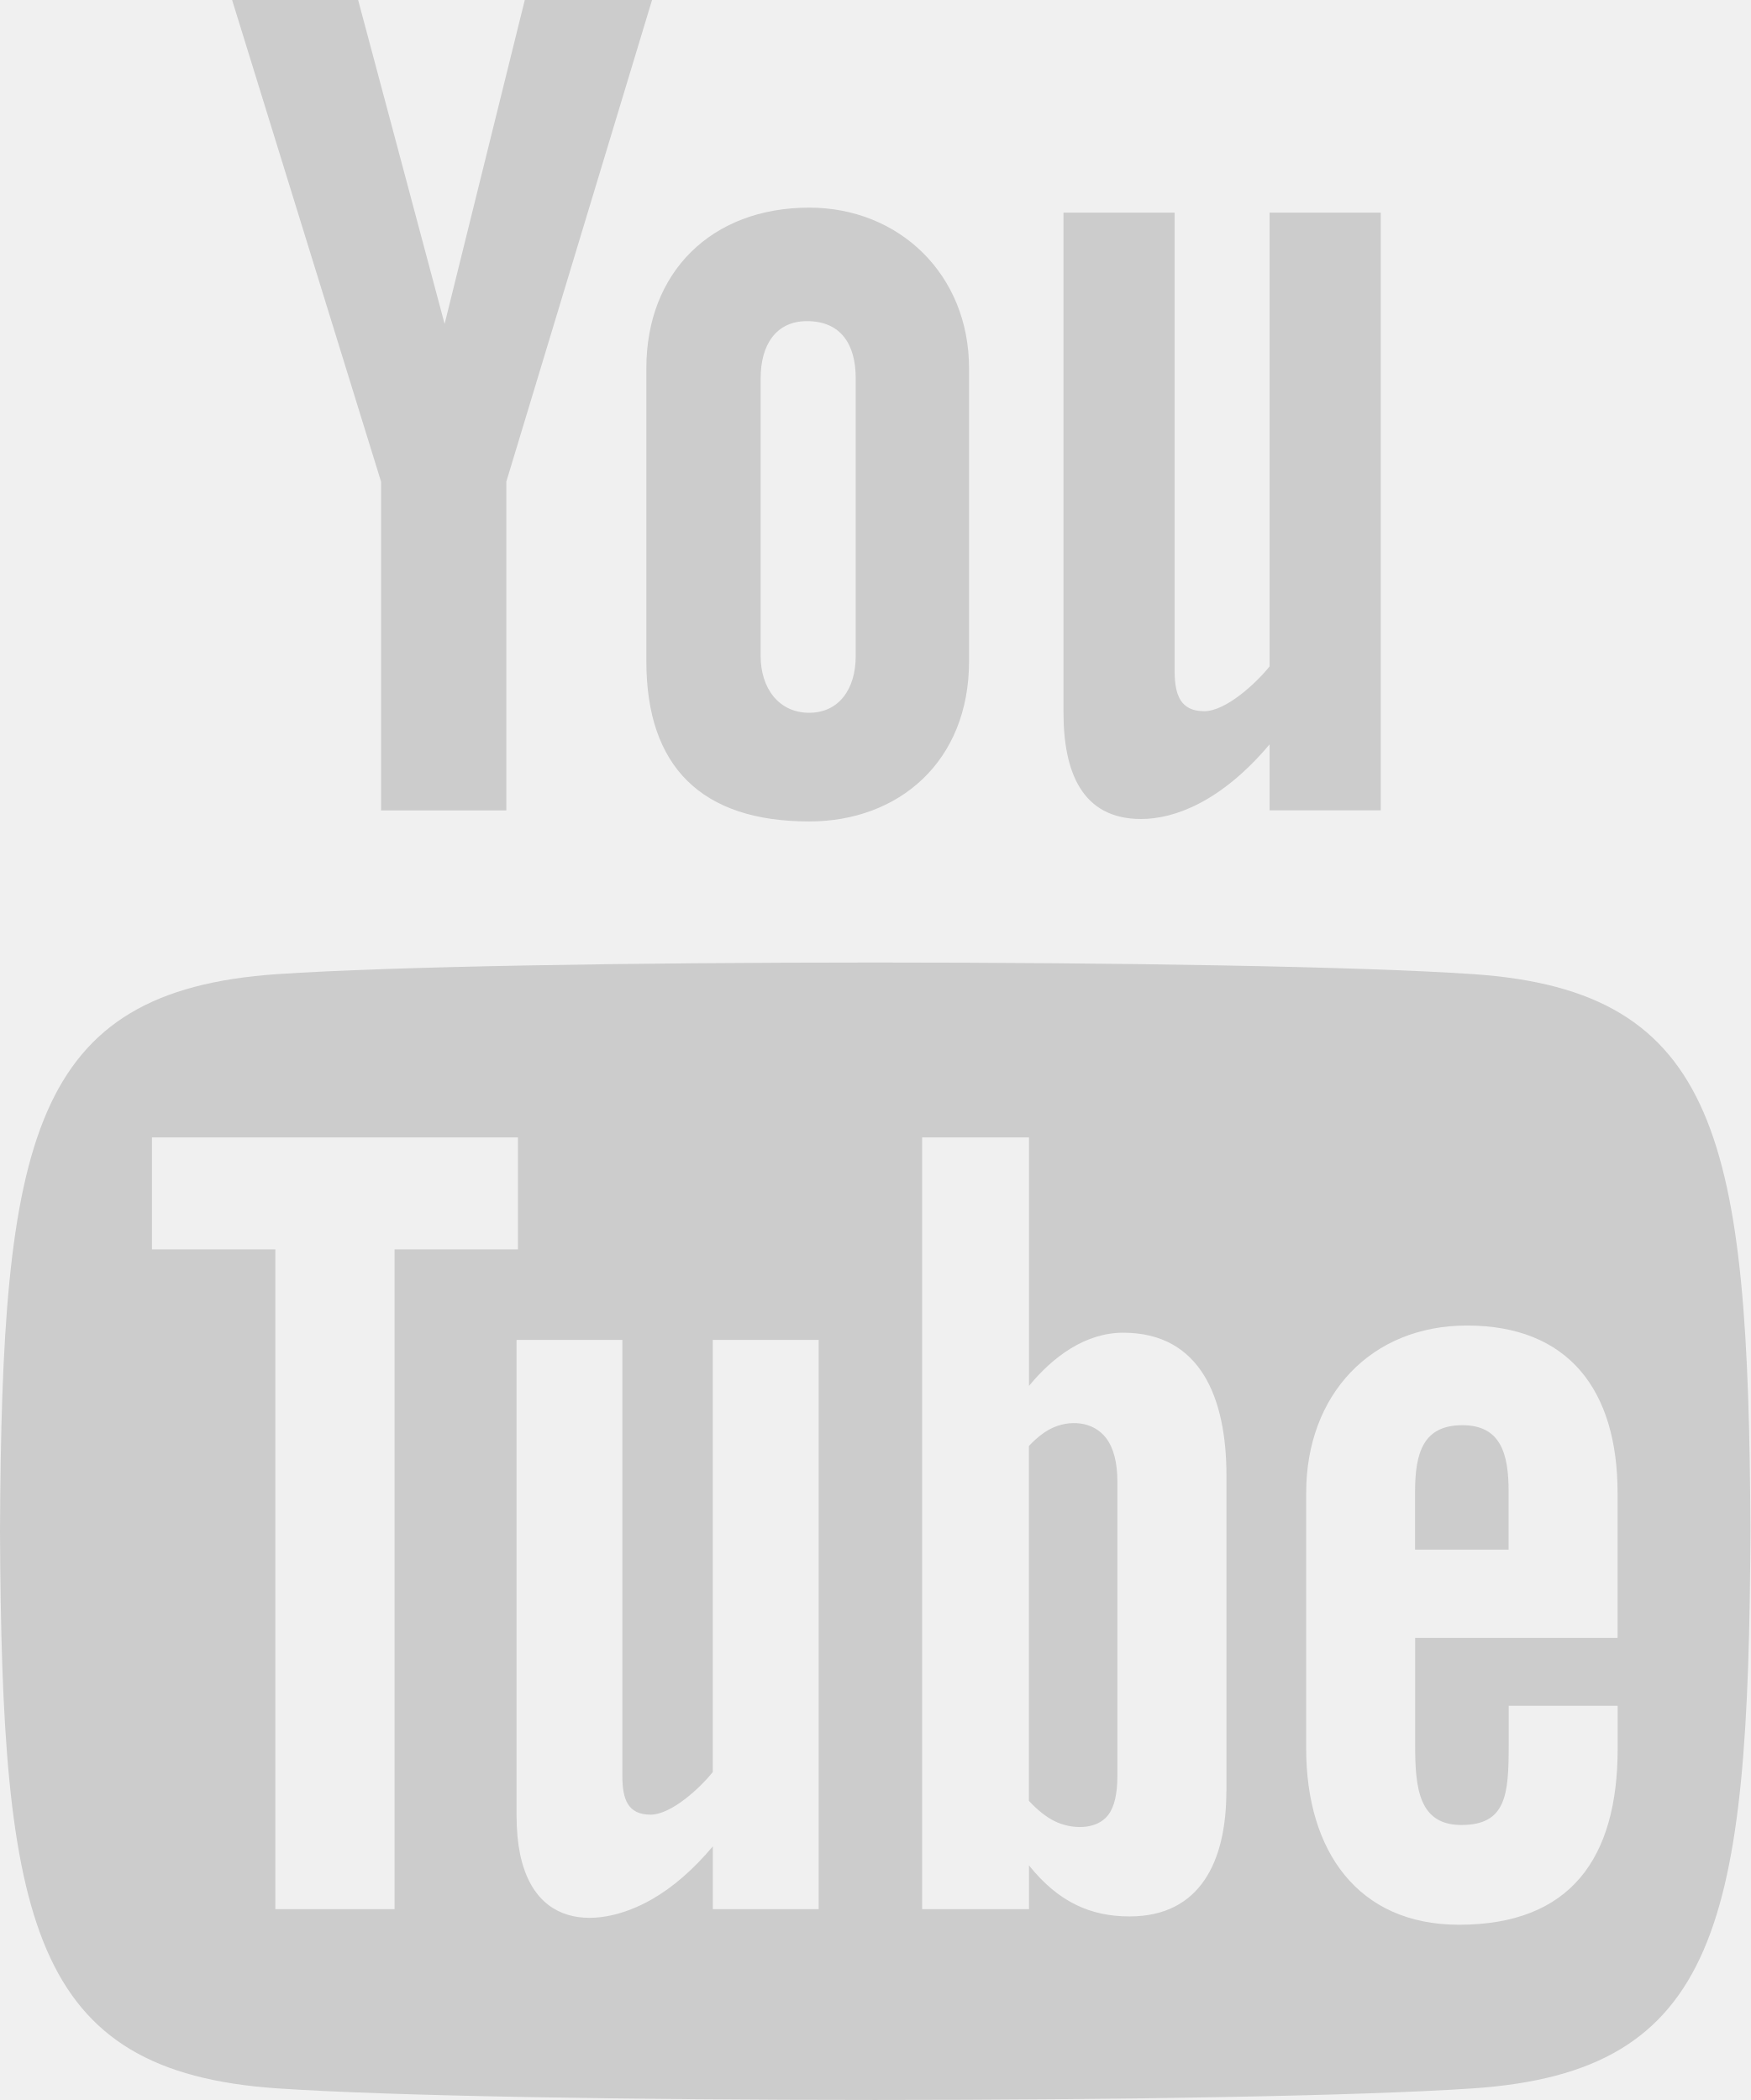
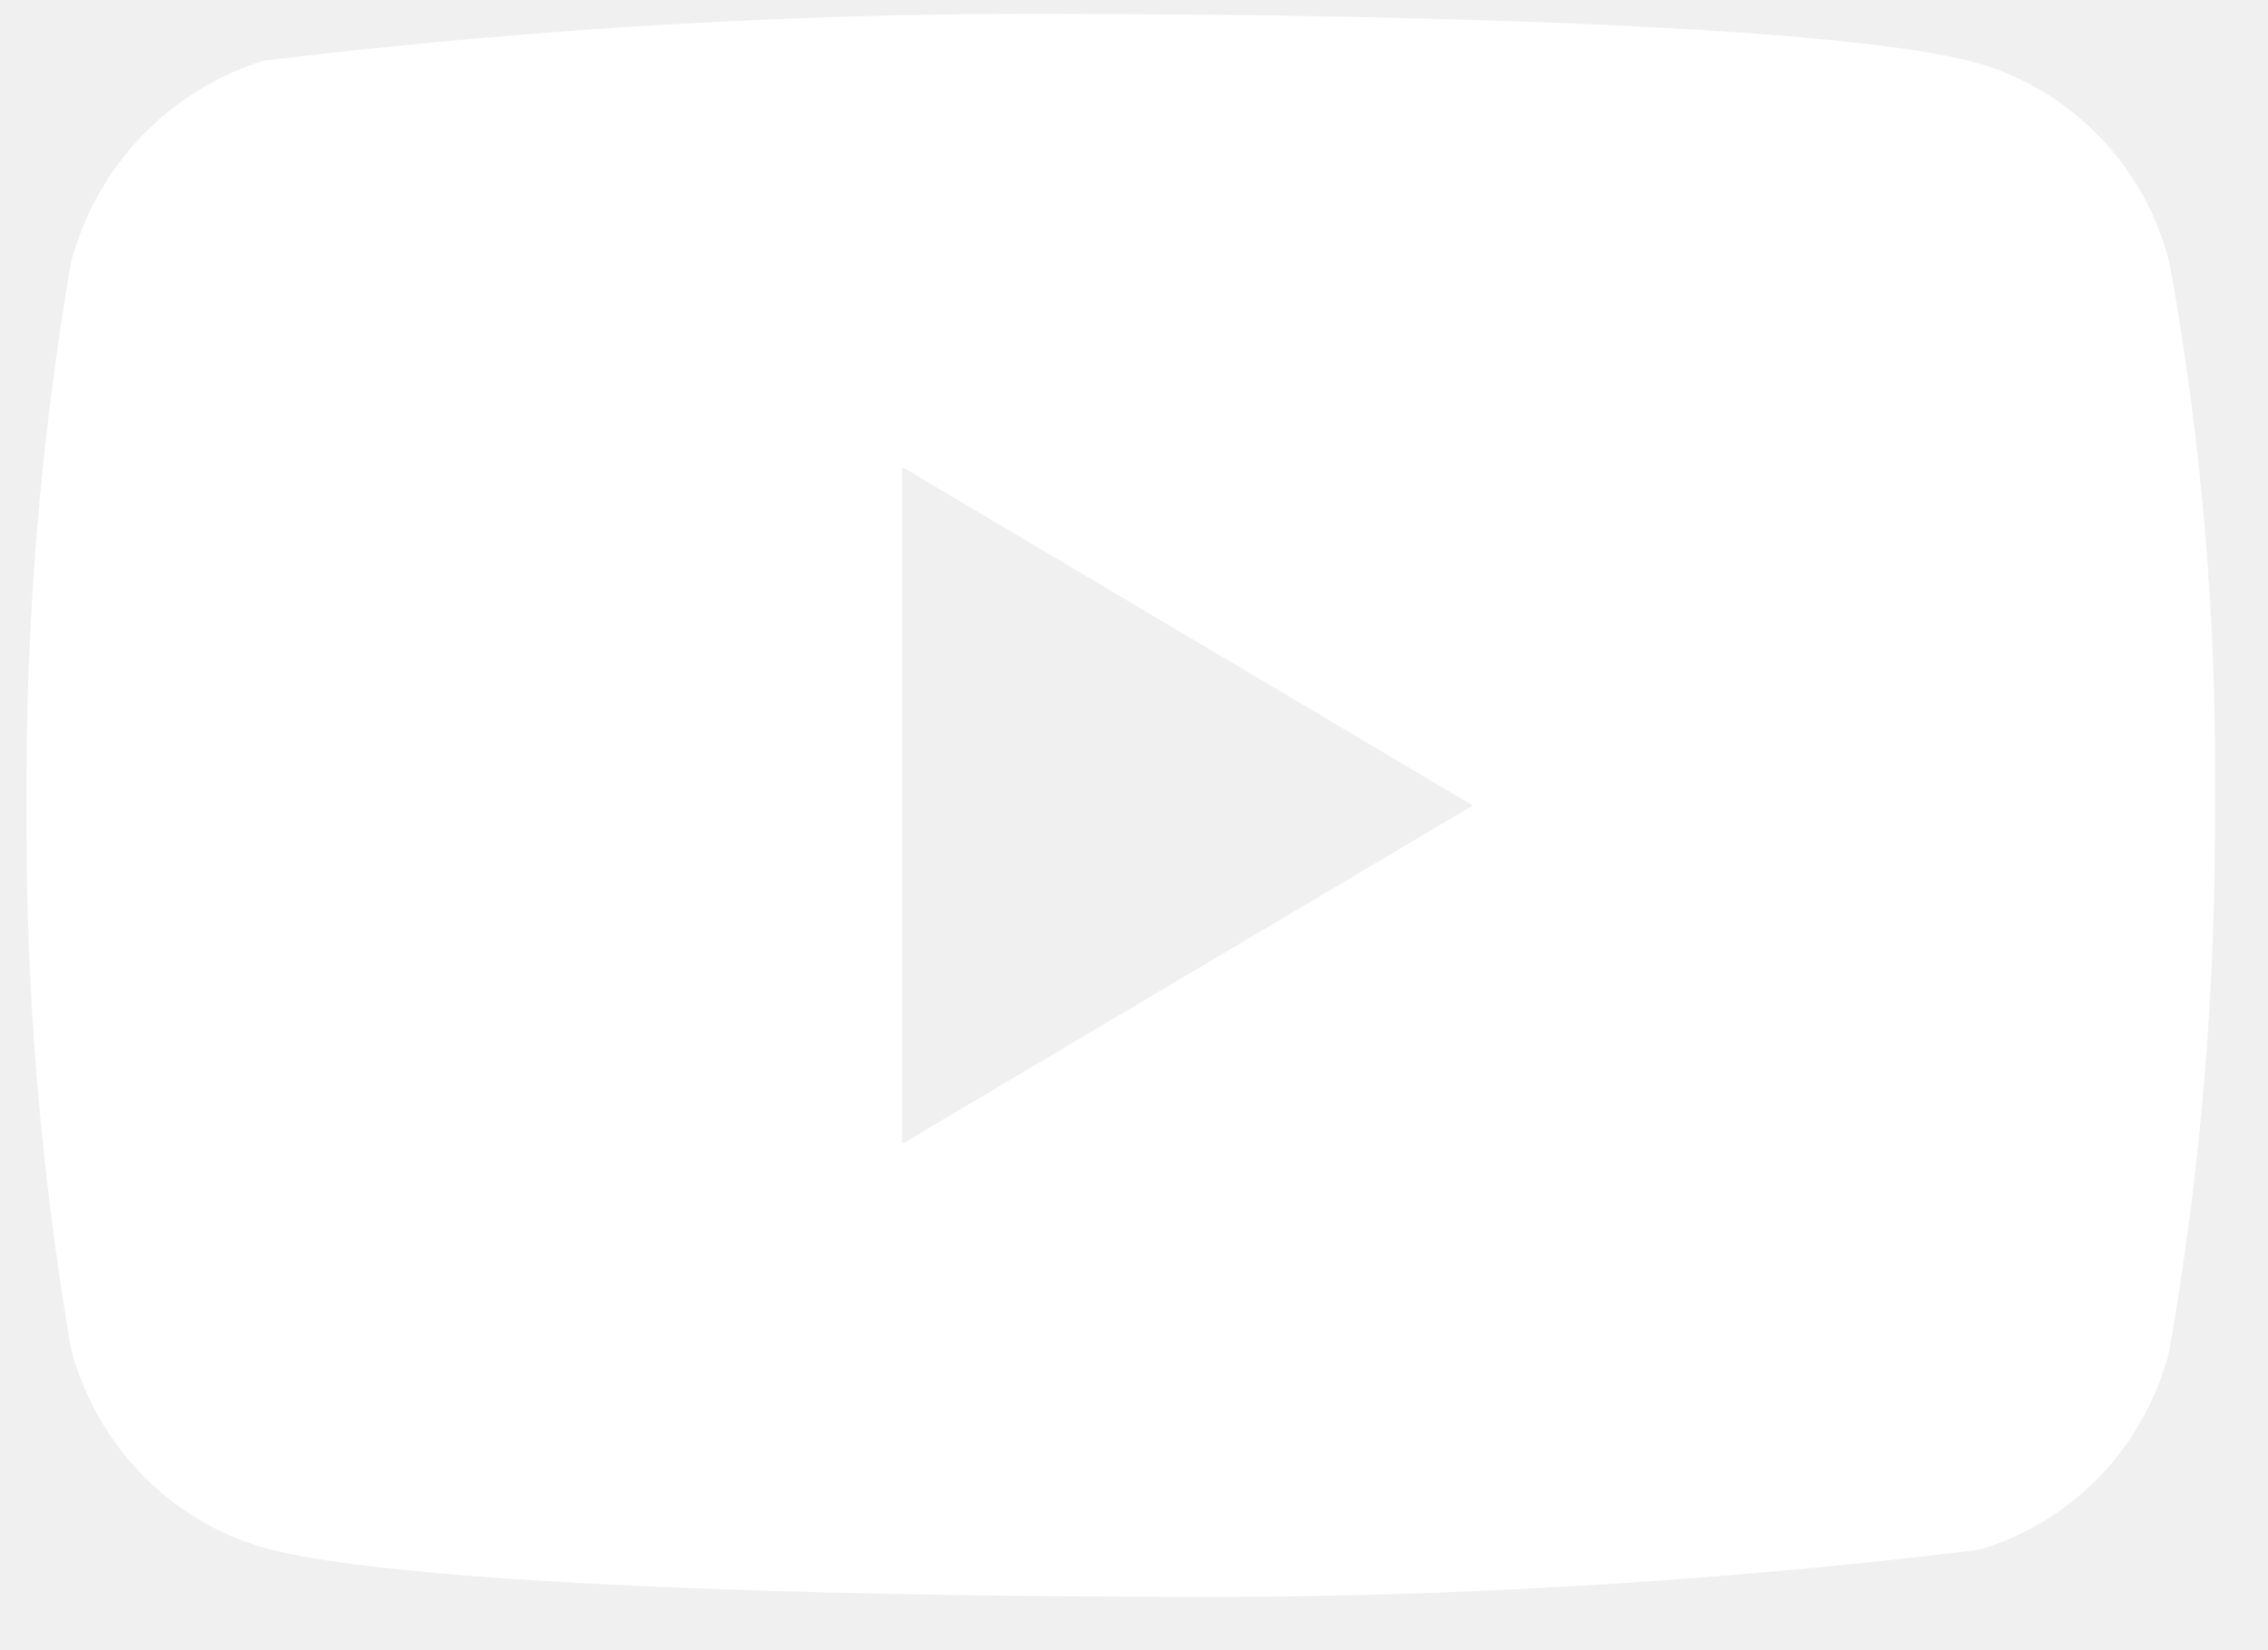
- <svg xmlns="http://www.w3.org/2000/svg" width="20" height="24" viewBox="0 0 20 24" fill="none">
-   <path d="M2.652 0H4.092L5.08 3.702L5.996 0H7.45L5.785 5.505V9.262H4.354V5.505L2.652 0V0ZM9.246 2.373C8.127 2.373 7.385 3.113 7.385 4.208V7.557C7.385 8.761 8.014 9.388 9.246 9.388C10.268 9.388 11.072 8.705 11.072 7.557V4.208C11.072 3.139 10.275 2.373 9.246 2.373ZM9.777 7.5C9.777 7.872 9.587 8.146 9.245 8.146C8.894 8.146 8.691 7.859 8.691 7.5V4.321C8.691 3.947 8.863 3.67 9.22 3.67C9.61 3.67 9.777 3.939 9.777 4.321V7.5ZM14.506 2.43V7.616C14.351 7.81 14.006 8.128 13.759 8.128C13.488 8.128 13.421 7.942 13.421 7.668V2.43H12.151V8.14C12.151 8.815 12.357 9.36 13.038 9.36C13.422 9.36 13.956 9.16 14.506 8.507V9.261H15.776V2.43H14.506ZM16.709 16.288C16.261 16.288 16.168 16.603 16.168 17.051V17.71H17.237V17.05C17.238 16.61 17.145 16.288 16.709 16.288ZM12.006 16.328C11.922 16.371 11.839 16.437 11.756 16.526V20.581C11.855 20.687 11.95 20.763 12.043 20.81C12.24 20.91 12.528 20.917 12.662 20.743C12.732 20.651 12.767 20.502 12.767 20.294V16.935C12.767 16.715 12.724 16.549 12.638 16.435C12.491 16.242 12.218 16.221 12.006 16.328ZM16.833 11.133C14.229 10.956 5.767 10.956 3.167 11.133C0.353 11.325 0.021 13.025 0 17.5C0.021 21.967 0.35 23.675 3.167 23.867C5.767 24.044 14.229 24.044 16.833 23.867C19.647 23.675 19.979 21.974 20 17.5C19.979 13.033 19.65 11.325 16.833 11.133ZM4.509 21.819H3.146V14.279H1.736V12.999H5.918V14.279H4.508V21.819H4.509ZM9.355 21.819H8.145V21.101C7.922 21.366 7.69 21.568 7.449 21.706C6.797 22.08 5.902 22.071 5.902 20.751V15.313H7.111V20.301C7.111 20.563 7.174 20.739 7.433 20.739C7.669 20.739 7.997 20.436 8.144 20.252V15.313H9.354V21.819H9.355ZM14.012 20.471C14.012 21.276 13.711 21.902 12.906 21.902C12.463 21.902 12.094 21.74 11.757 21.319V21.819H10.536V12.999H11.757V15.839C12.03 15.506 12.401 15.231 12.833 15.231C13.719 15.231 14.013 15.98 14.013 16.862V20.471H14.012ZM18.483 18.719H16.169V19.947C16.169 20.435 16.211 20.857 16.697 20.857C17.208 20.857 17.238 20.513 17.238 19.947V19.495H18.483V19.984C18.483 21.237 17.945 21.997 16.67 21.997C15.515 21.997 14.924 21.155 14.924 19.984V17.063C14.924 15.934 15.67 15.149 16.761 15.149C17.922 15.149 18.482 15.887 18.482 17.063V18.719H18.483Z" fill="#CCCCCC" />
+ <svg xmlns="http://www.w3.org/2000/svg" width="33" height="24" viewBox="0 0 33 24" fill="none">
+   <path d="M31.564 3.815C31.384 3.117 31.032 2.486 30.548 1.987C30.049 1.474 29.438 1.106 28.773 0.919C26.281 0.207 16.298 0.207 16.298 0.207C12.137 0.156 7.976 0.382 3.84 0.883C3.175 1.084 2.565 1.46 2.065 1.977C1.574 2.49 1.219 3.121 1.033 3.813C0.587 6.421 0.37 9.068 0.385 11.72C0.37 14.369 0.586 17.016 1.033 19.626C1.215 20.316 1.569 20.945 2.061 21.453C2.553 21.961 3.166 22.328 3.84 22.522C6.365 23.233 16.298 23.233 16.298 23.233C20.465 23.284 24.631 23.058 28.773 22.556C29.438 22.37 30.049 22.002 30.548 21.489C31.032 20.99 31.383 20.359 31.563 19.661C32.02 17.055 32.243 14.406 32.227 11.753C32.262 9.089 32.039 6.428 31.564 3.813V3.815ZM13.125 16.647V6.794L21.43 11.721L13.125 16.647Z" fill="white" />
</svg>
